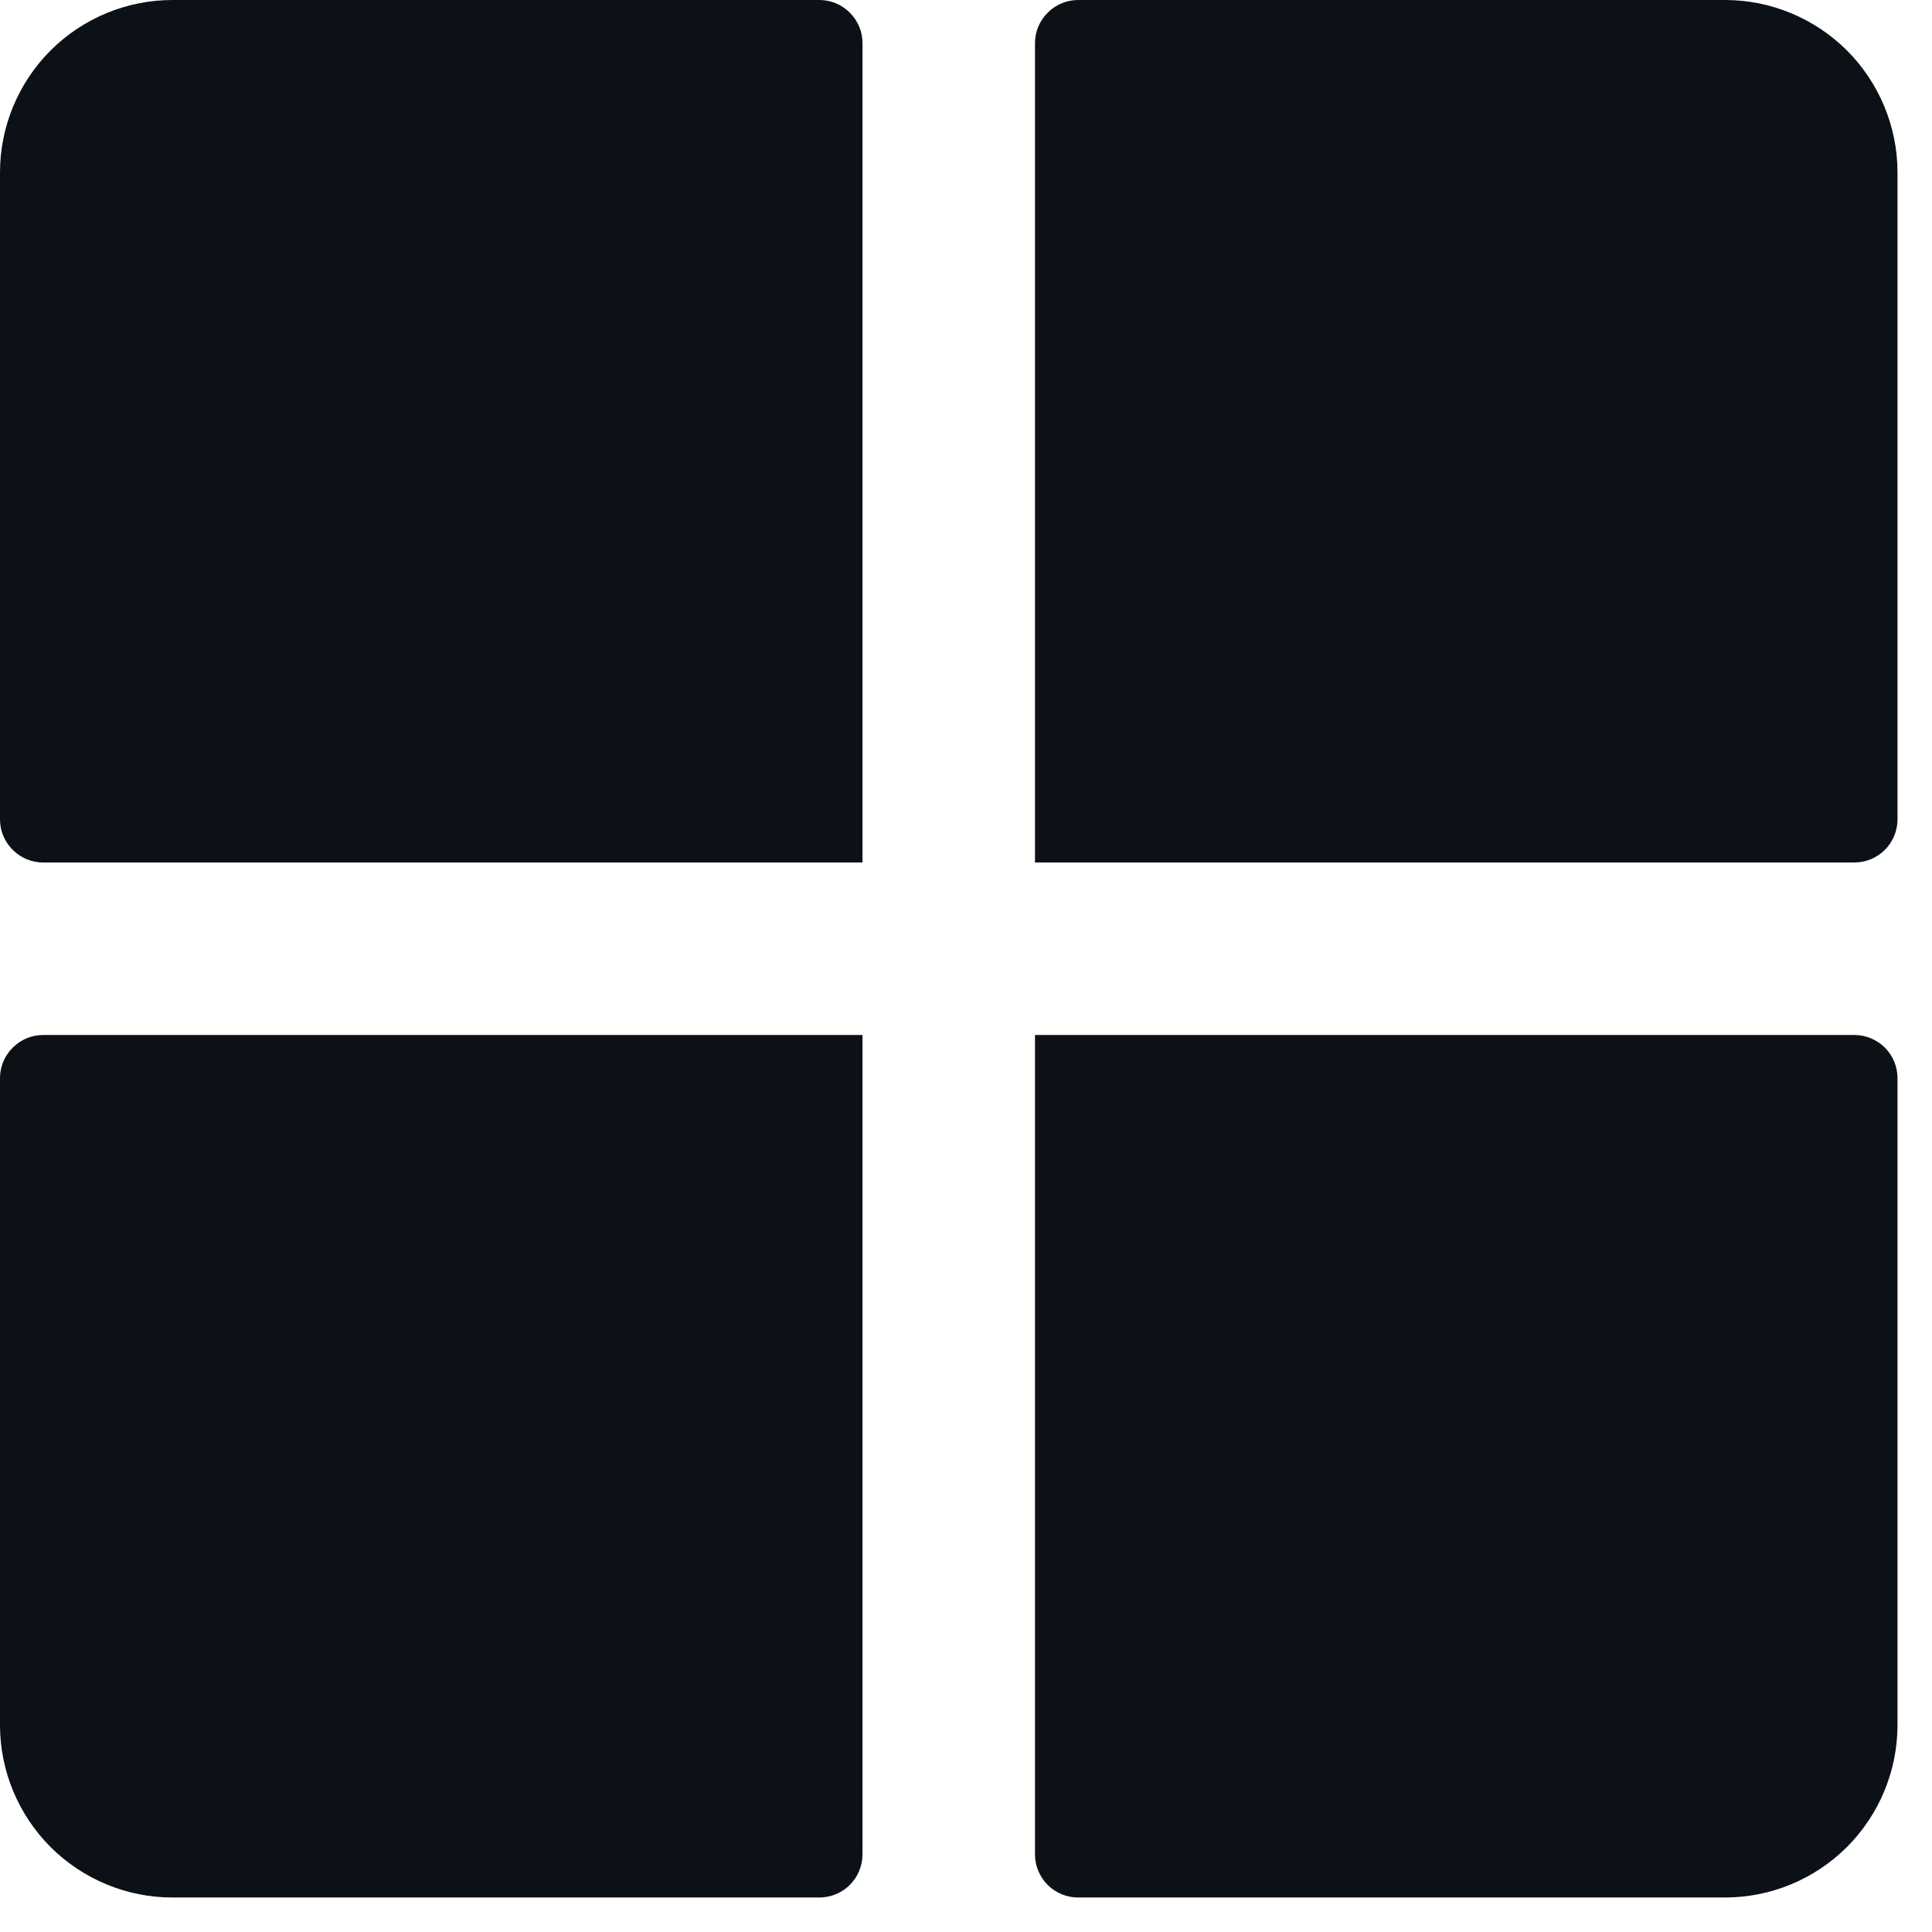
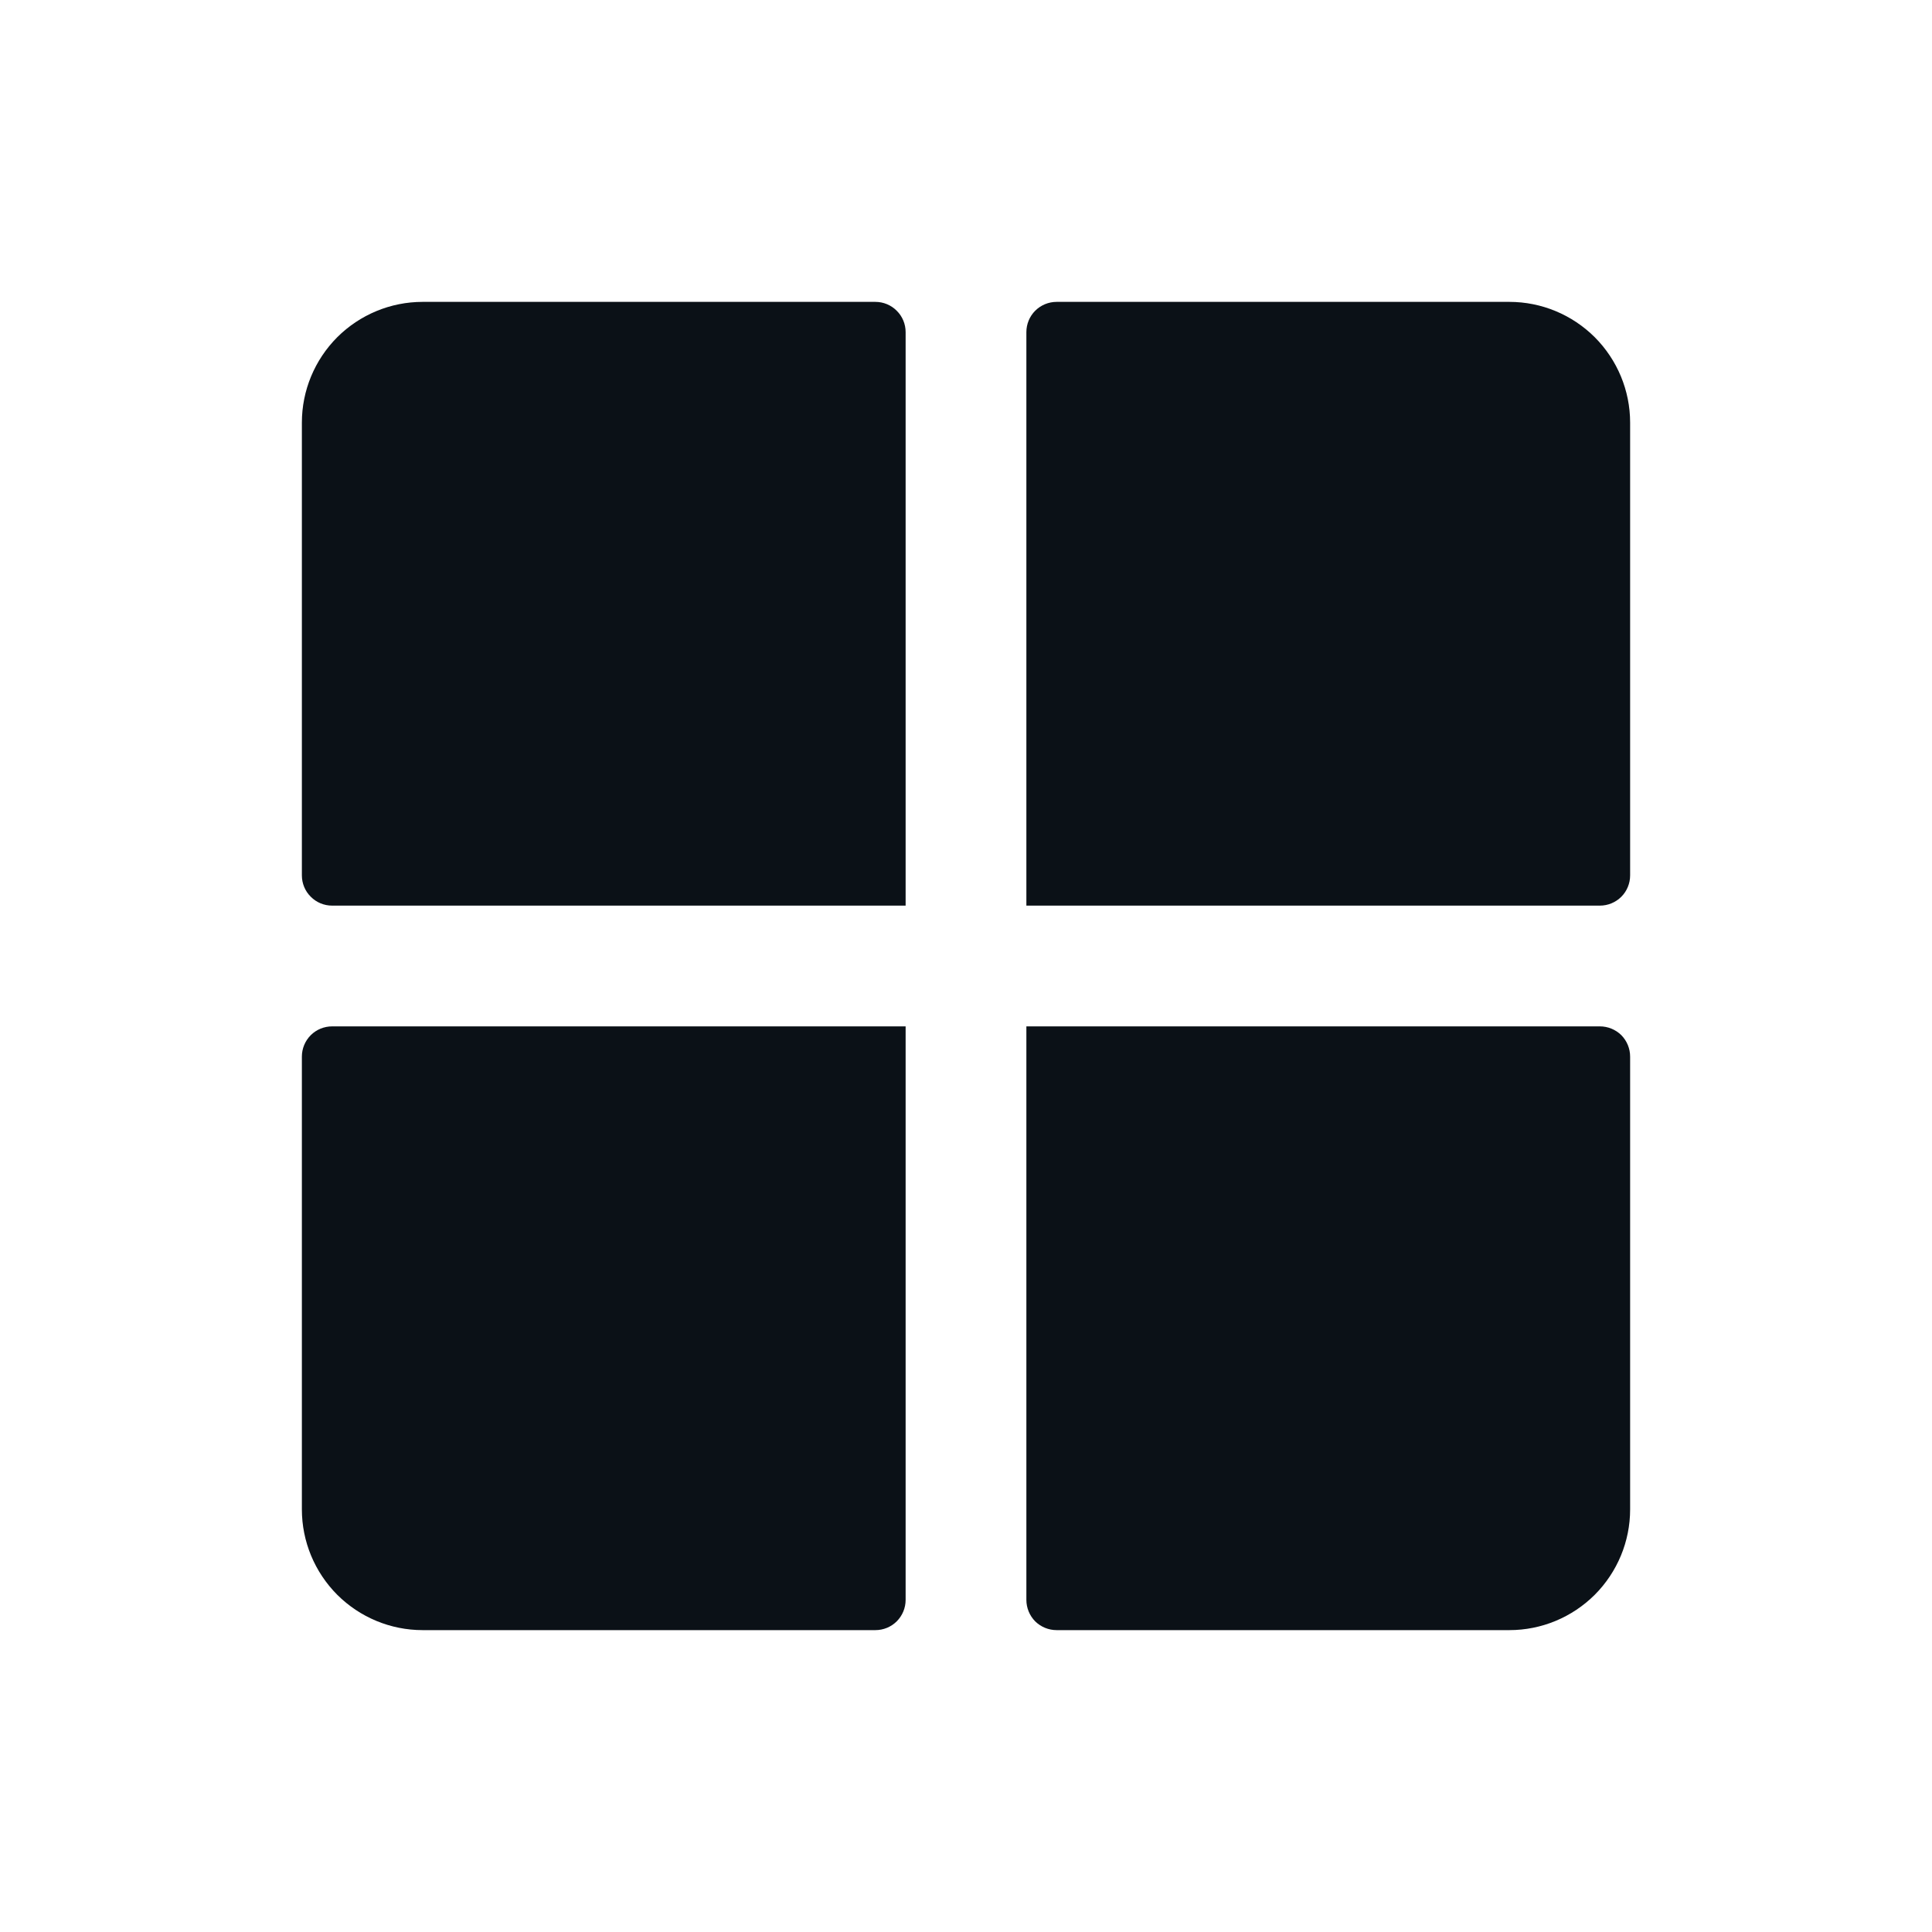
- <svg xmlns="http://www.w3.org/2000/svg" width="14" height="14" viewBox="0 0 14 14" fill="none">
-   <path d="M13.75 1.25V5.938C13.75 6.02 13.717 6.1 13.659 6.158C13.6 6.217 13.52 6.25 13.438 6.25H7.5V0.312C7.5 0.23 7.533 0.15 7.592 0.092C7.65 0.033 7.73 0 7.812 0H12.5C12.832 0 13.149 0.132 13.384 0.366C13.618 0.601 13.75 0.918 13.75 1.25ZM5.938 0H1.25C0.918 0 0.601 0.132 0.366 0.366C0.132 0.601 0 0.918 0 1.25V5.938C0 6.02 0.033 6.1 0.092 6.158C0.15 6.217 0.23 6.25 0.312 6.25H6.25V0.312C6.25 0.23 6.217 0.15 6.158 0.092C6.1 0.033 6.02 0 5.938 0ZM13.438 7.5H7.5V13.438C7.5 13.52 7.533 13.6 7.592 13.659C7.65 13.717 7.73 13.75 7.812 13.75H12.5C12.832 13.75 13.149 13.618 13.384 13.384C13.618 13.149 13.75 12.832 13.75 12.5V7.812C13.75 7.73 13.717 7.65 13.659 7.592C13.6 7.533 13.52 7.5 13.438 7.5ZM0 7.812V12.5C0 12.832 0.132 13.149 0.366 13.384C0.601 13.618 0.918 13.75 1.25 13.75H5.938C6.02 13.75 6.1 13.717 6.158 13.659C6.217 13.6 6.25 13.52 6.25 13.438V7.5H0.312C0.23 7.5 0.15 7.533 0.092 7.592C0.033 7.65 0 7.73 0 7.812Z" fill="#0B1117" />
+ <svg xmlns="http://www.w3.org/2000/svg" width="20" height="20" viewBox="0 0 20 20" fill="none">
+   <path d="M16.875 4.375V9.062C16.875 9.145 16.842 9.225 16.784 9.283C16.725 9.342 16.645 9.375 16.562 9.375H10.625V3.438C10.625 3.355 10.658 3.275 10.716 3.217C10.775 3.158 10.855 3.125 10.938 3.125H15.625C15.957 3.125 16.274 3.257 16.509 3.491C16.743 3.726 16.875 4.043 16.875 4.375ZM9.062 3.125H4.375C4.043 3.125 3.726 3.257 3.491 3.491C3.257 3.726 3.125 4.043 3.125 4.375V9.062C3.125 9.145 3.158 9.225 3.217 9.283C3.275 9.342 3.355 9.375 3.438 9.375H9.375V3.438C9.375 3.355 9.342 3.275 9.283 3.217C9.225 3.158 9.145 3.125 9.062 3.125ZM16.562 10.625H10.625V16.562C10.625 16.645 10.658 16.725 10.716 16.784C10.775 16.842 10.855 16.875 10.938 16.875H15.625C15.957 16.875 16.274 16.743 16.509 16.509C16.743 16.274 16.875 15.957 16.875 15.625V10.938C16.875 10.855 16.842 10.775 16.784 10.716C16.725 10.658 16.645 10.625 16.562 10.625ZM3.125 10.938V15.625C3.125 15.957 3.257 16.274 3.491 16.509C3.726 16.743 4.043 16.875 4.375 16.875H9.062C9.145 16.875 9.225 16.842 9.283 16.784C9.342 16.725 9.375 16.645 9.375 16.562V10.625H3.438C3.355 10.625 3.275 10.658 3.217 10.716C3.158 10.775 3.125 10.855 3.125 10.938Z" fill="#0B1117" />
</svg>
